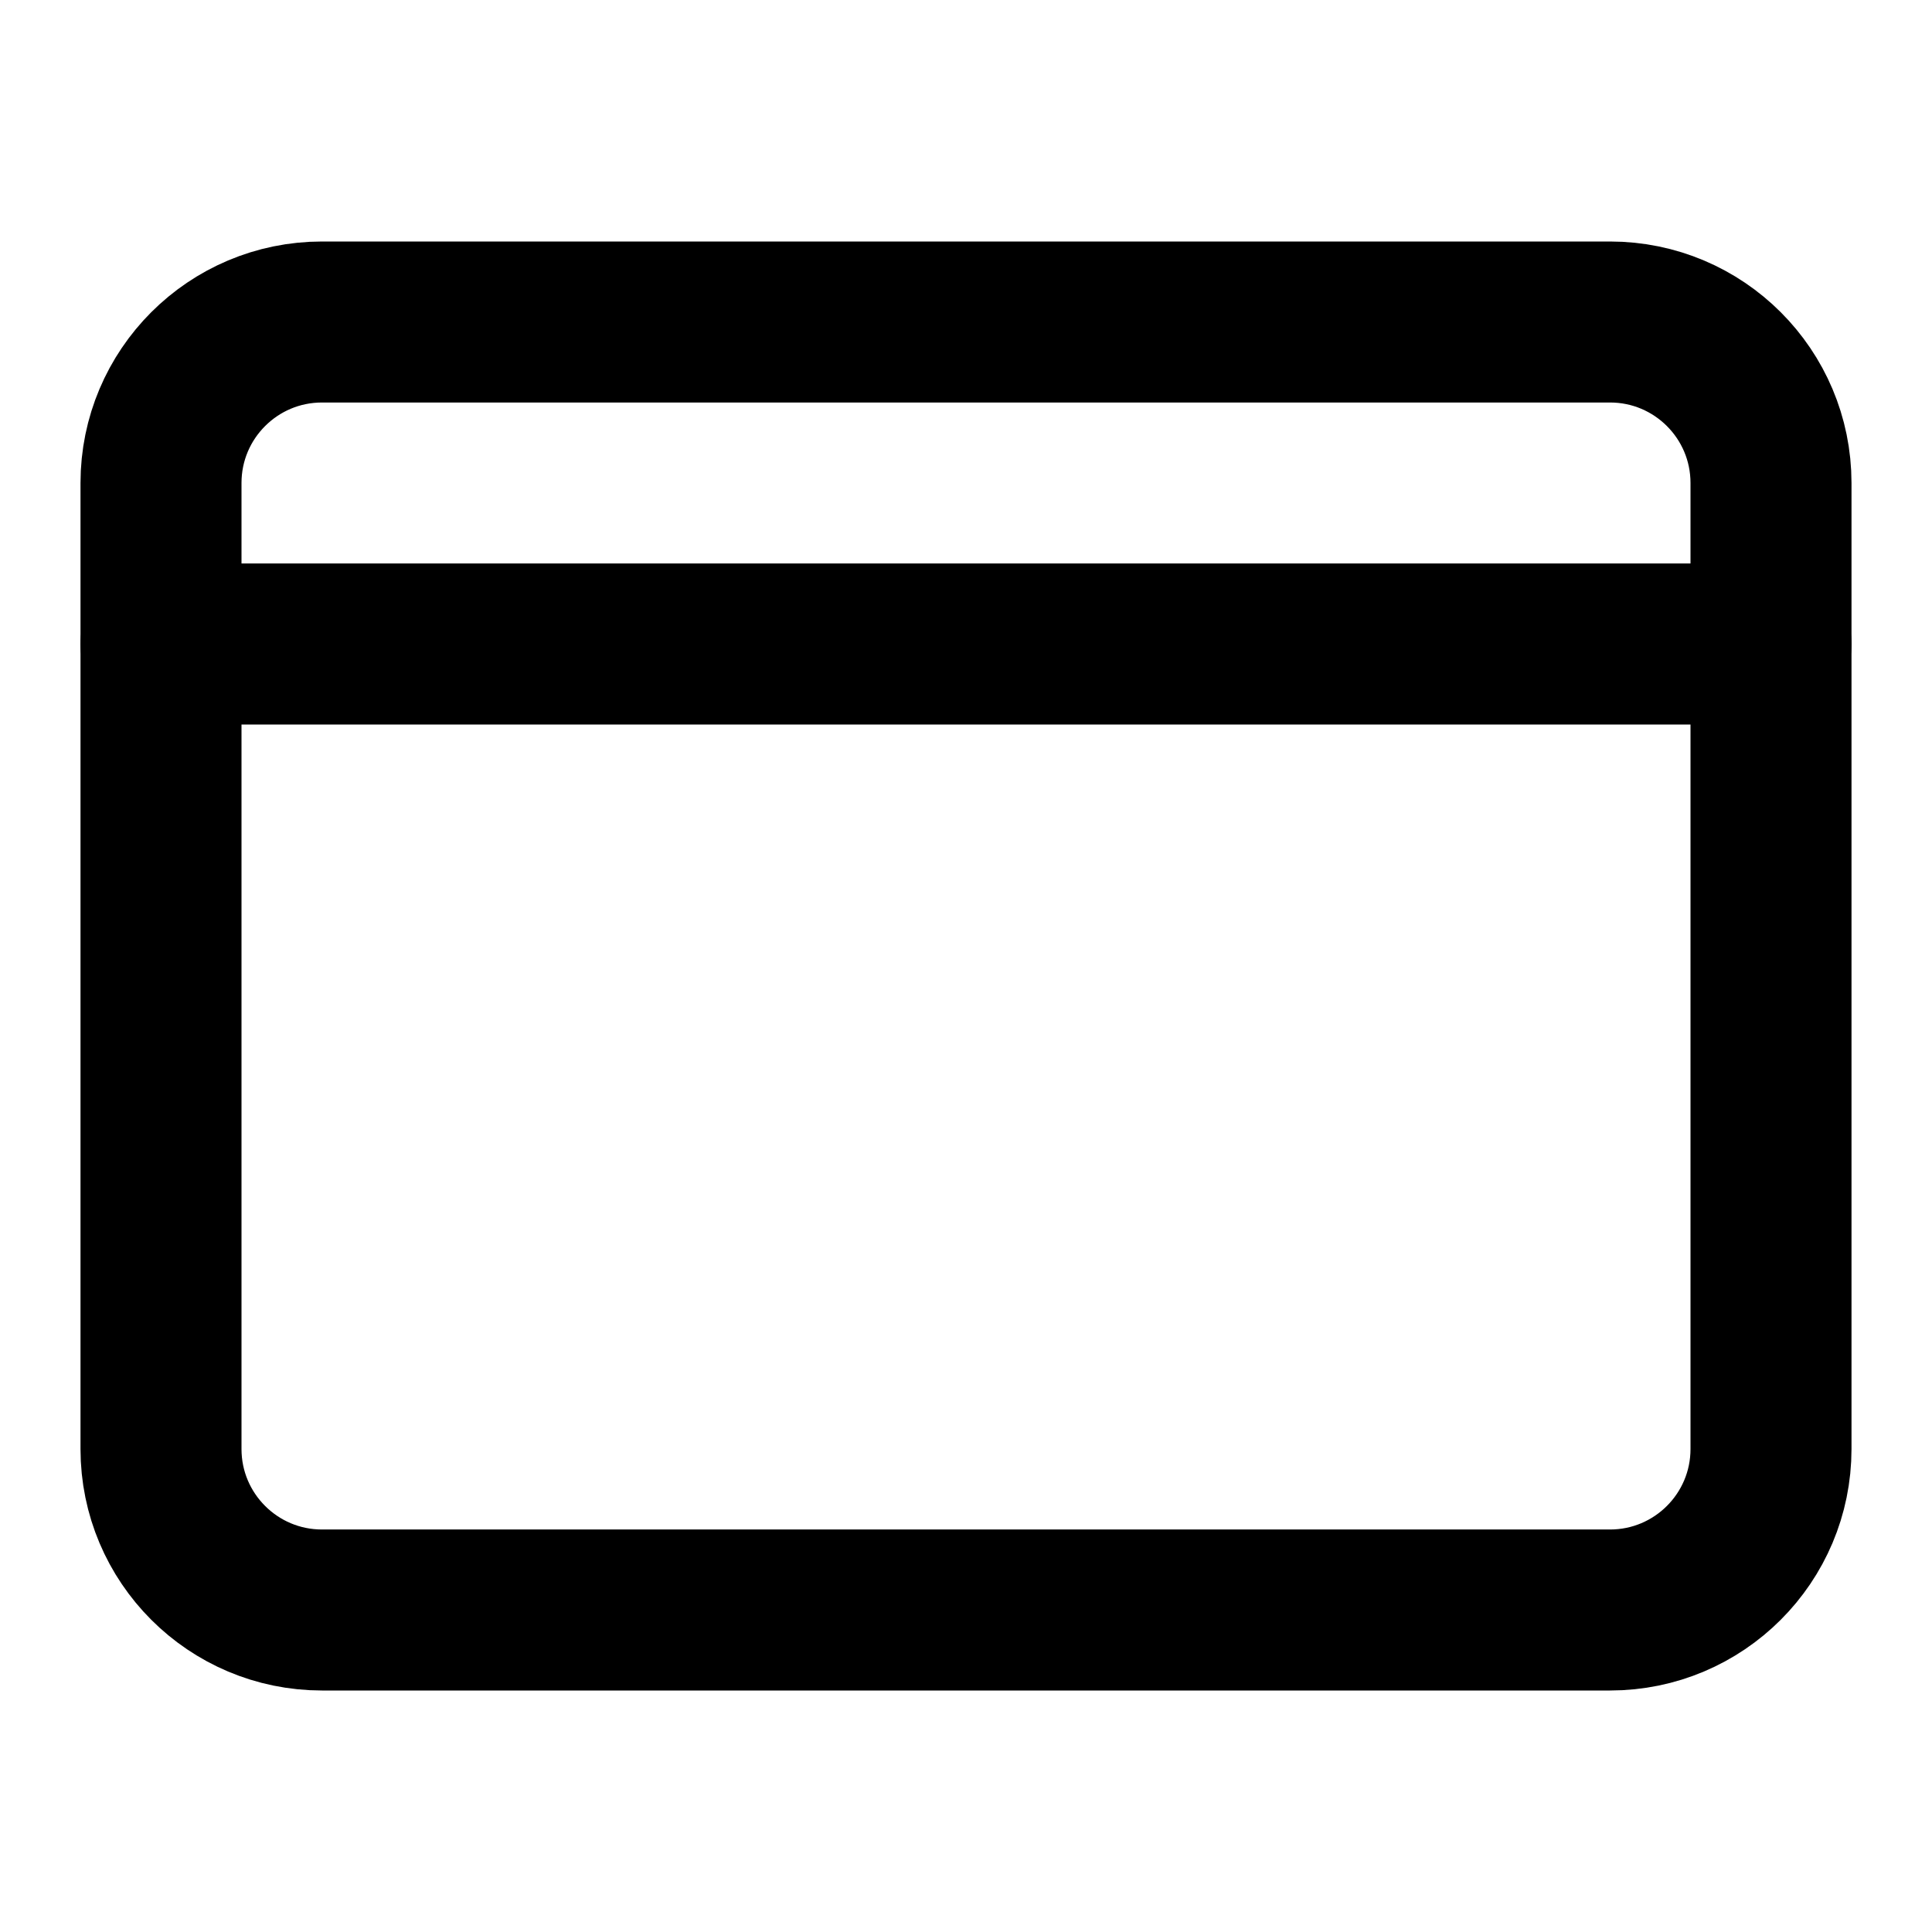
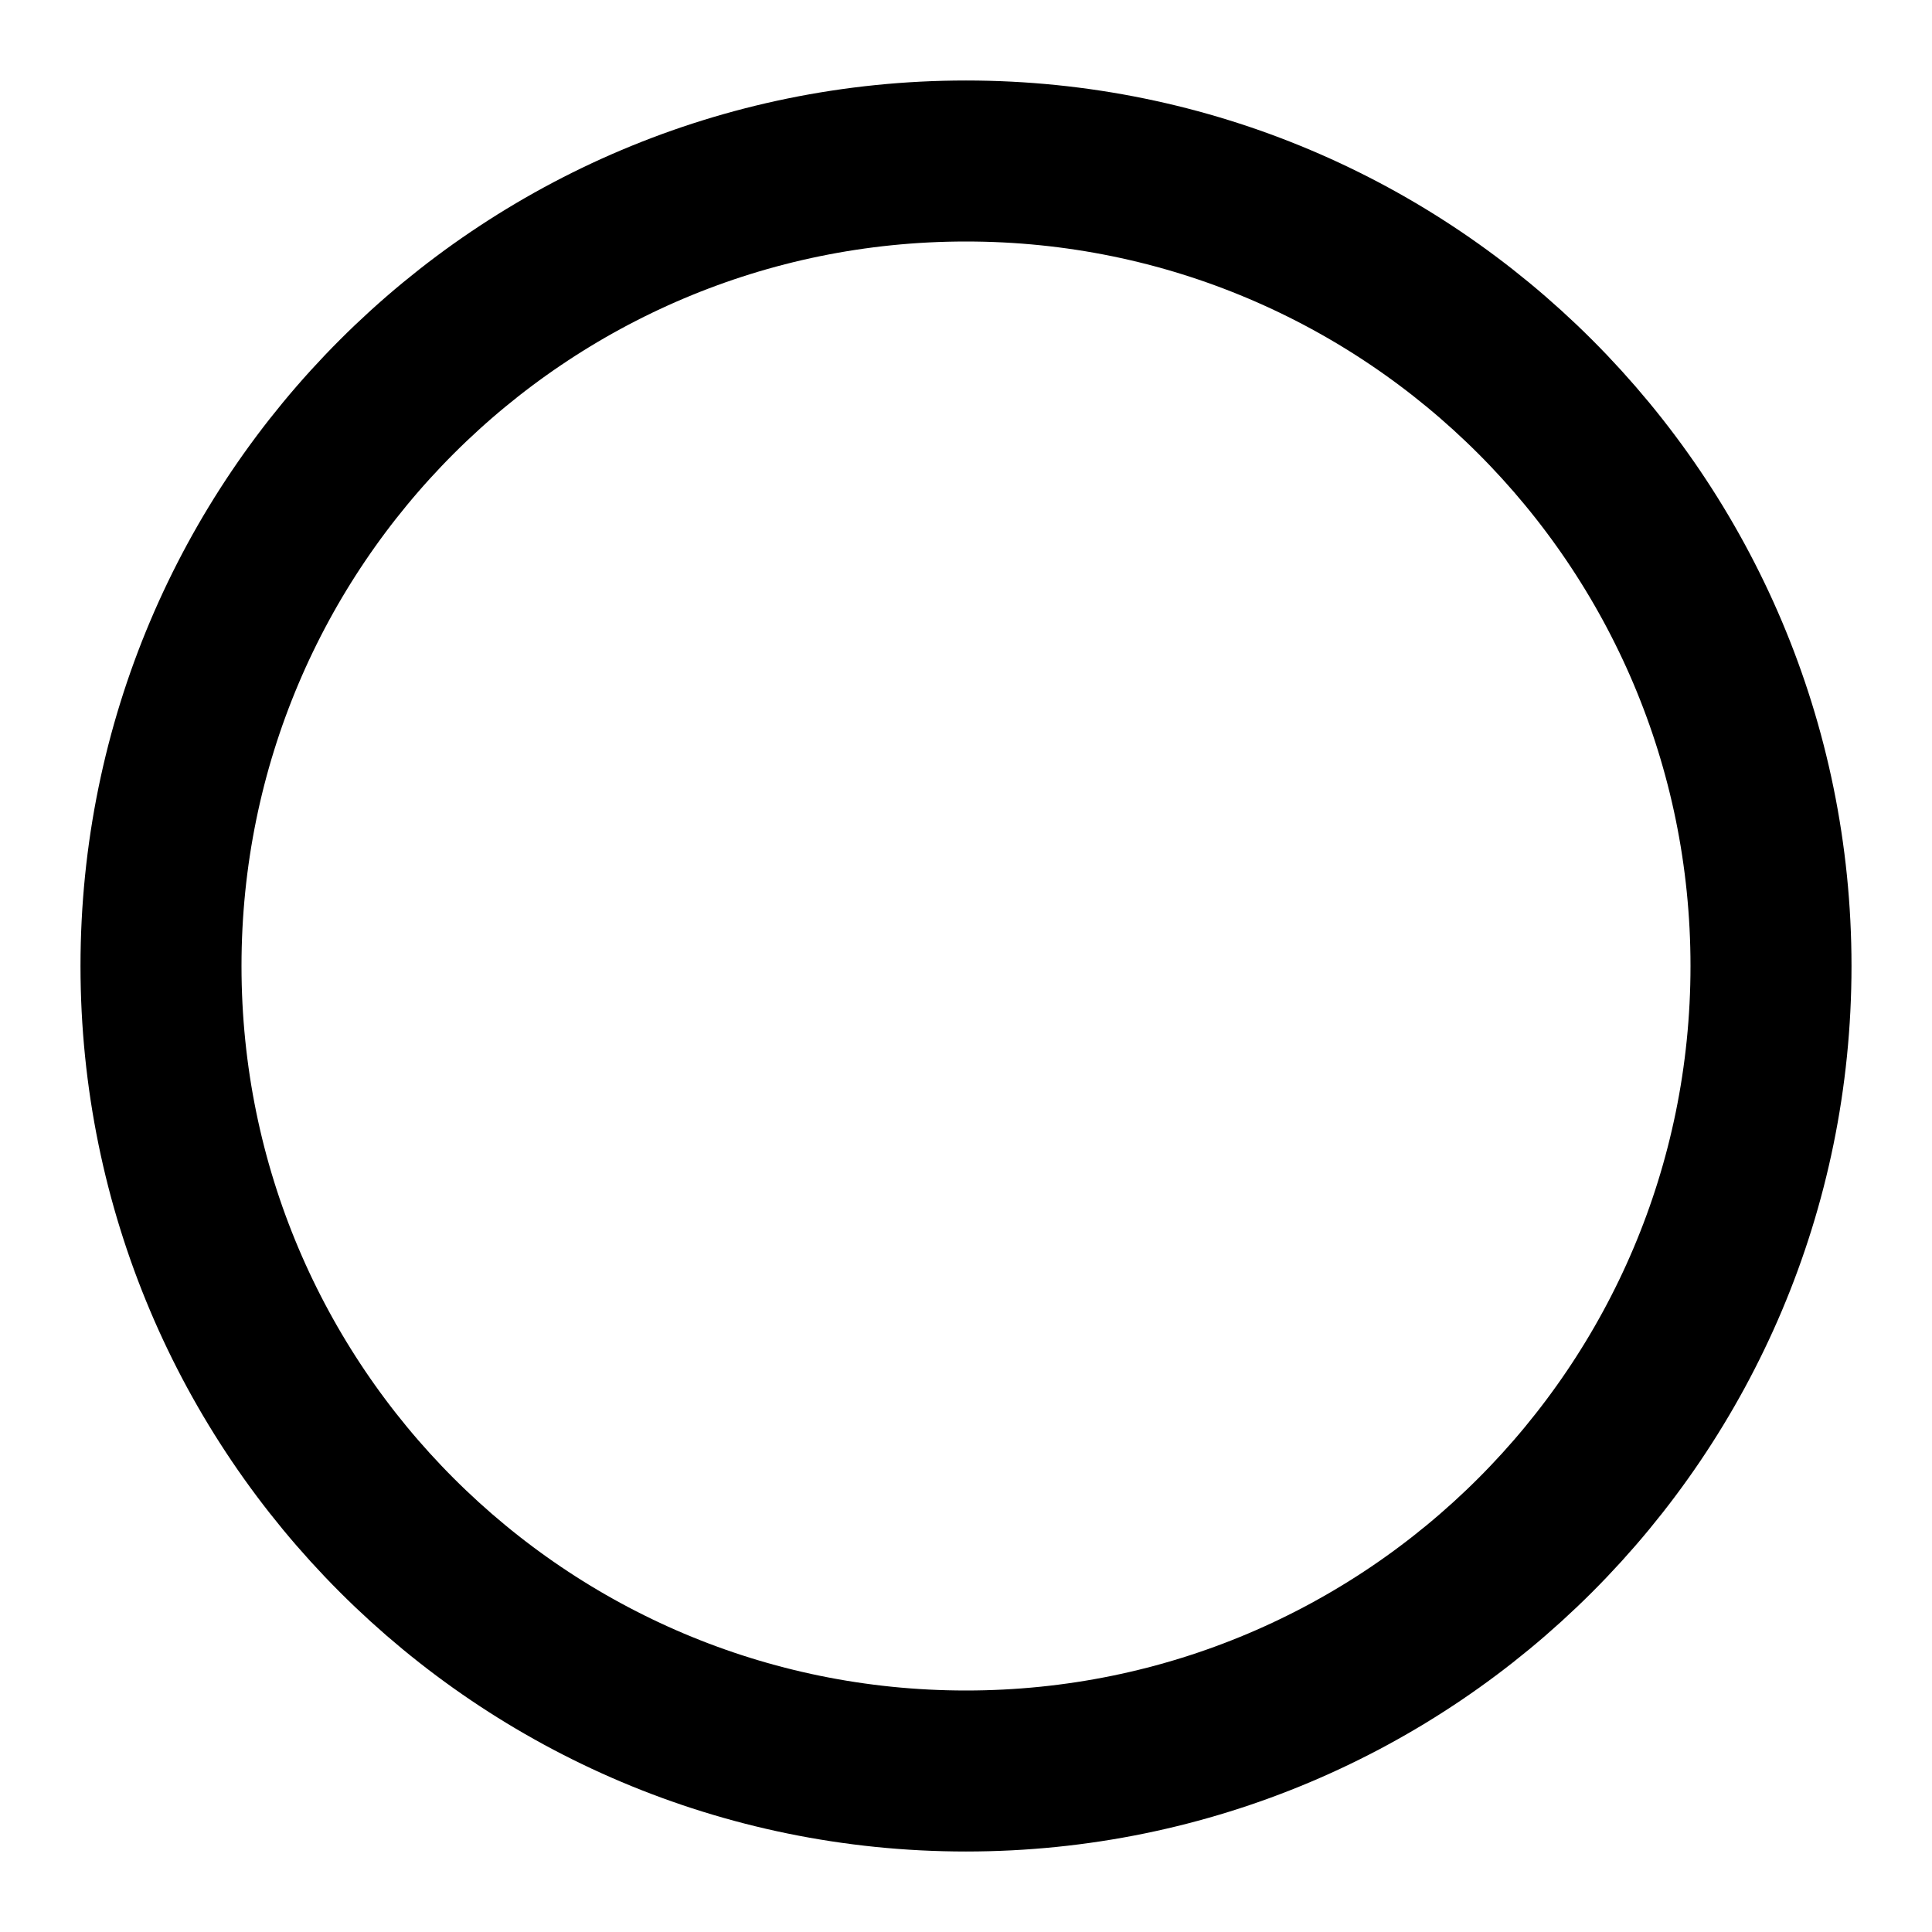
<svg xmlns="http://www.w3.org/2000/svg" viewBox="0 0 24 24" fill="none" stroke="currentColor" stroke-width="2" stroke-linecap="round" stroke-linejoin="round" aria-hidden="true" focusable="false">
-   <rect x="2" y="4" width="20" height="16" rx="2" />
-   <line x1="2" y1="8" x2="22" y2="8" />
+   <circle cx="12" cy="12" r="10" />
</svg>
